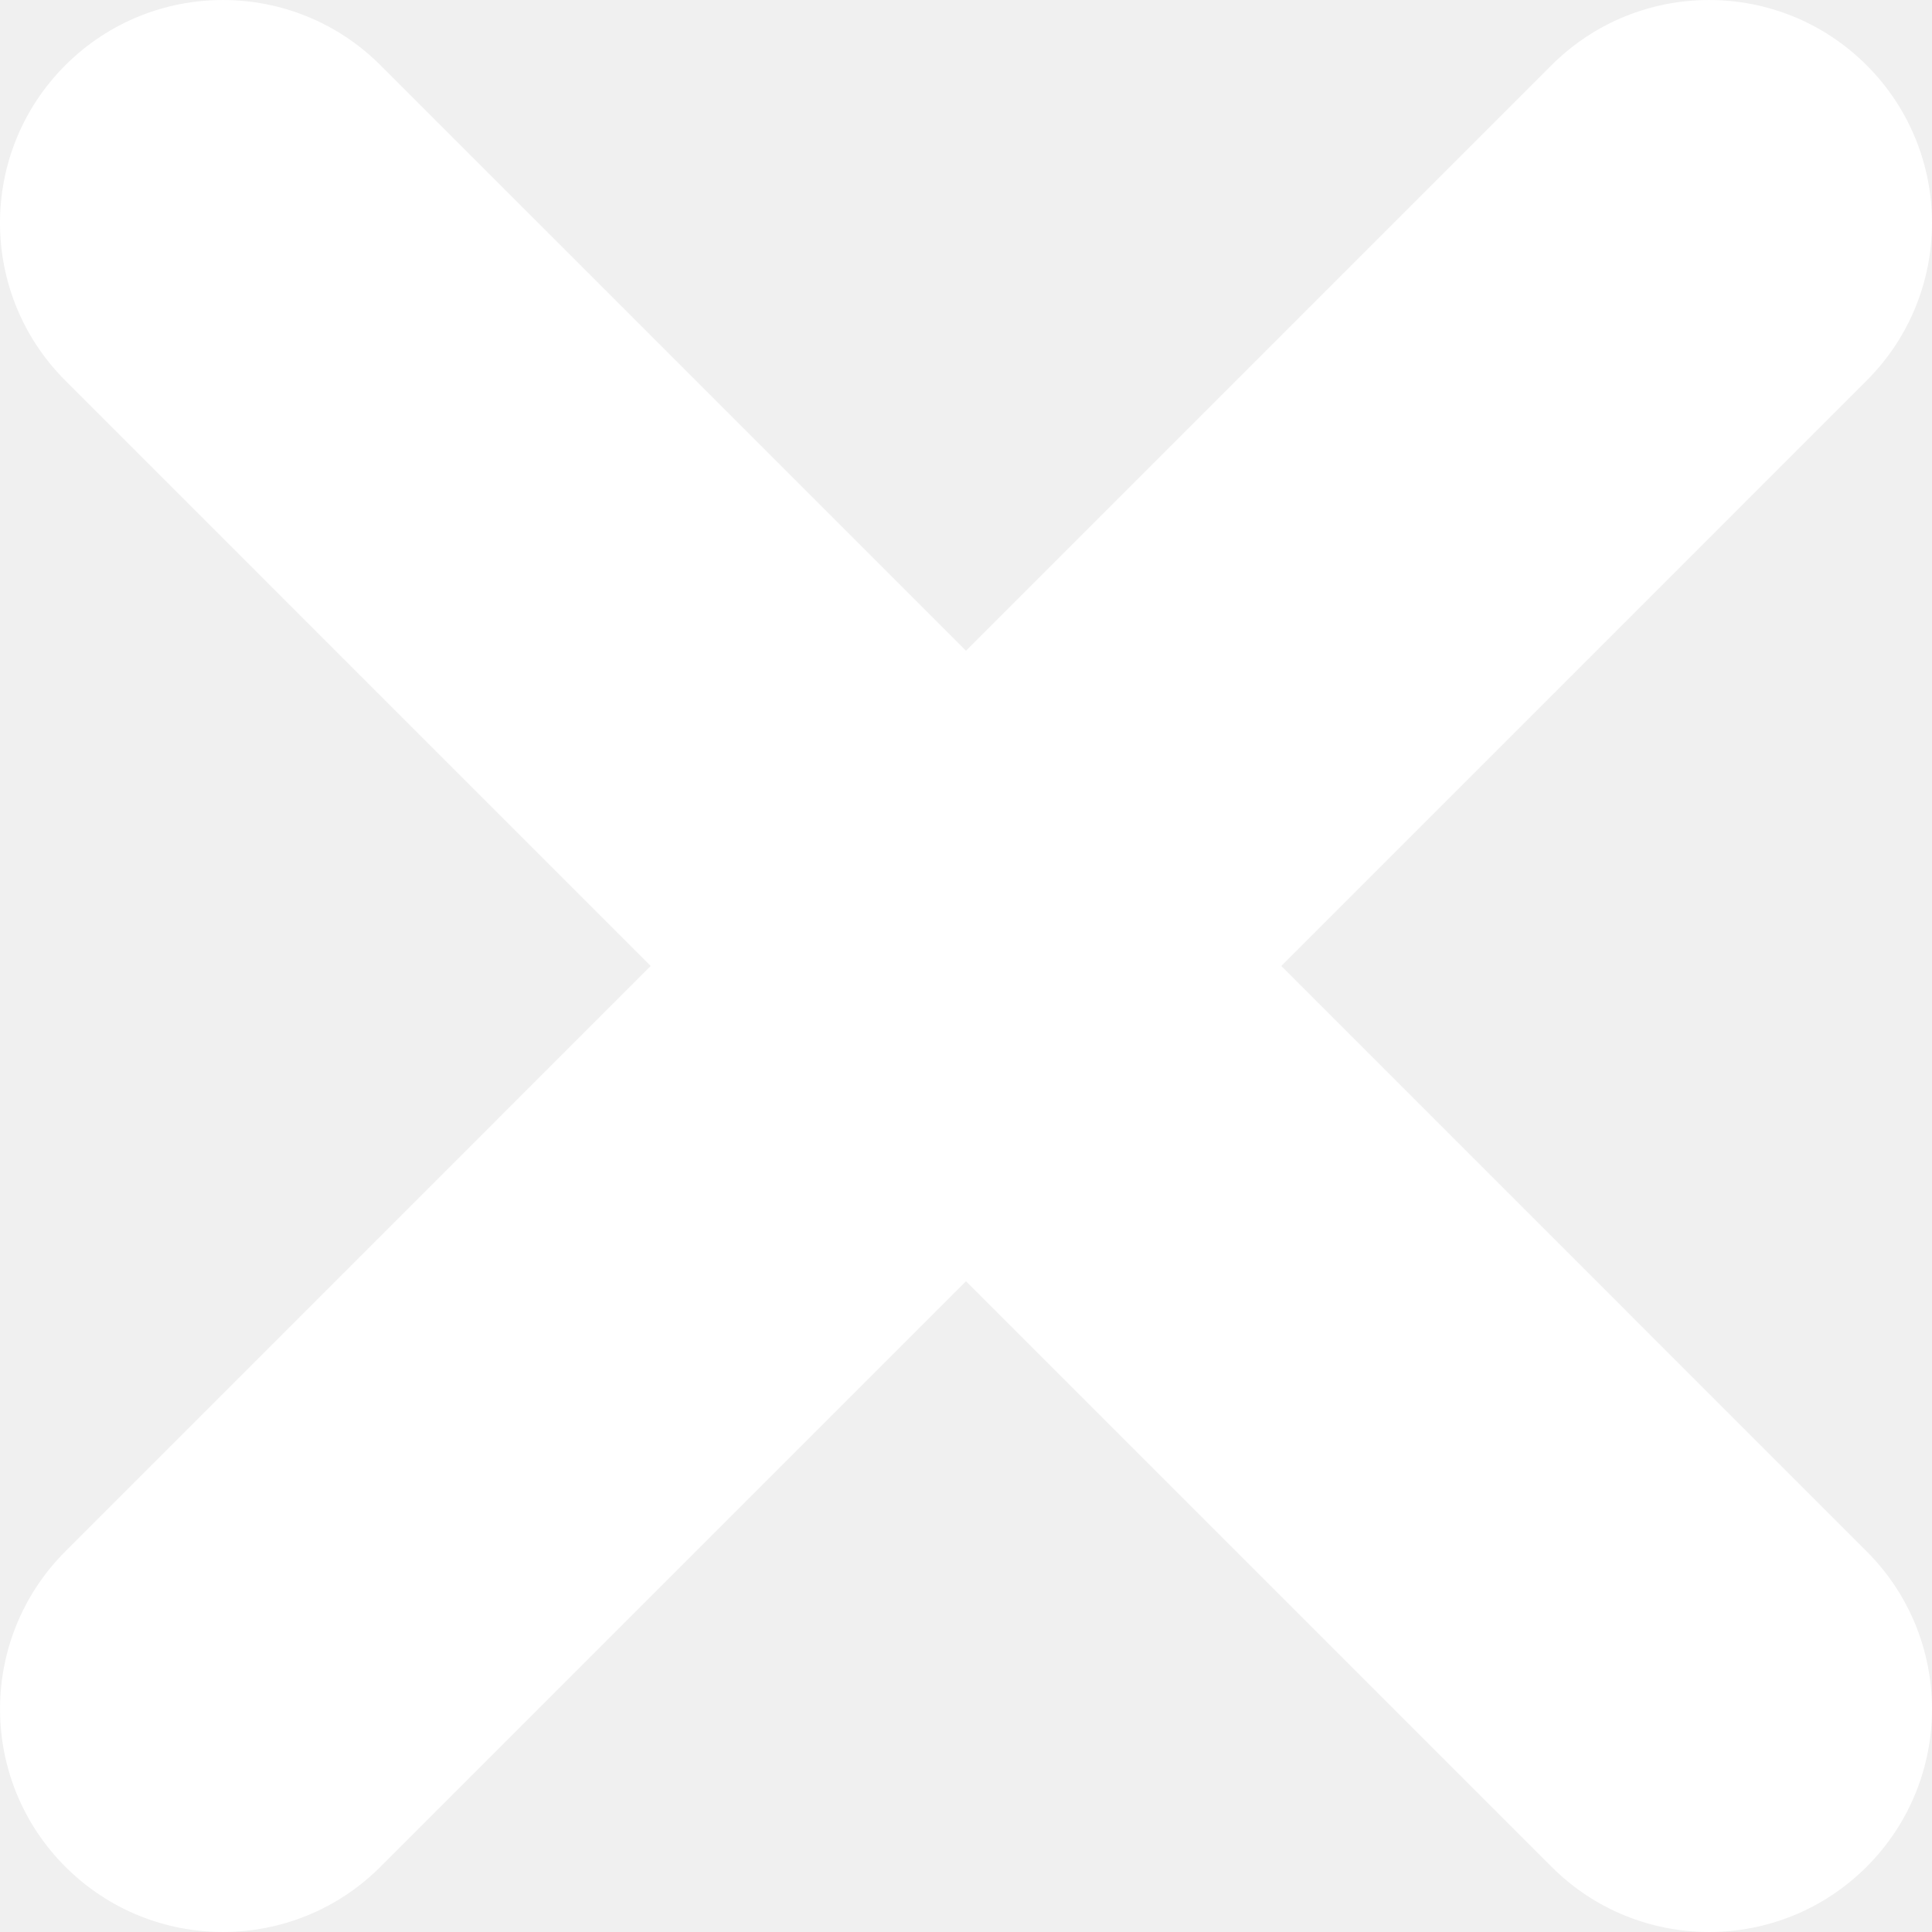
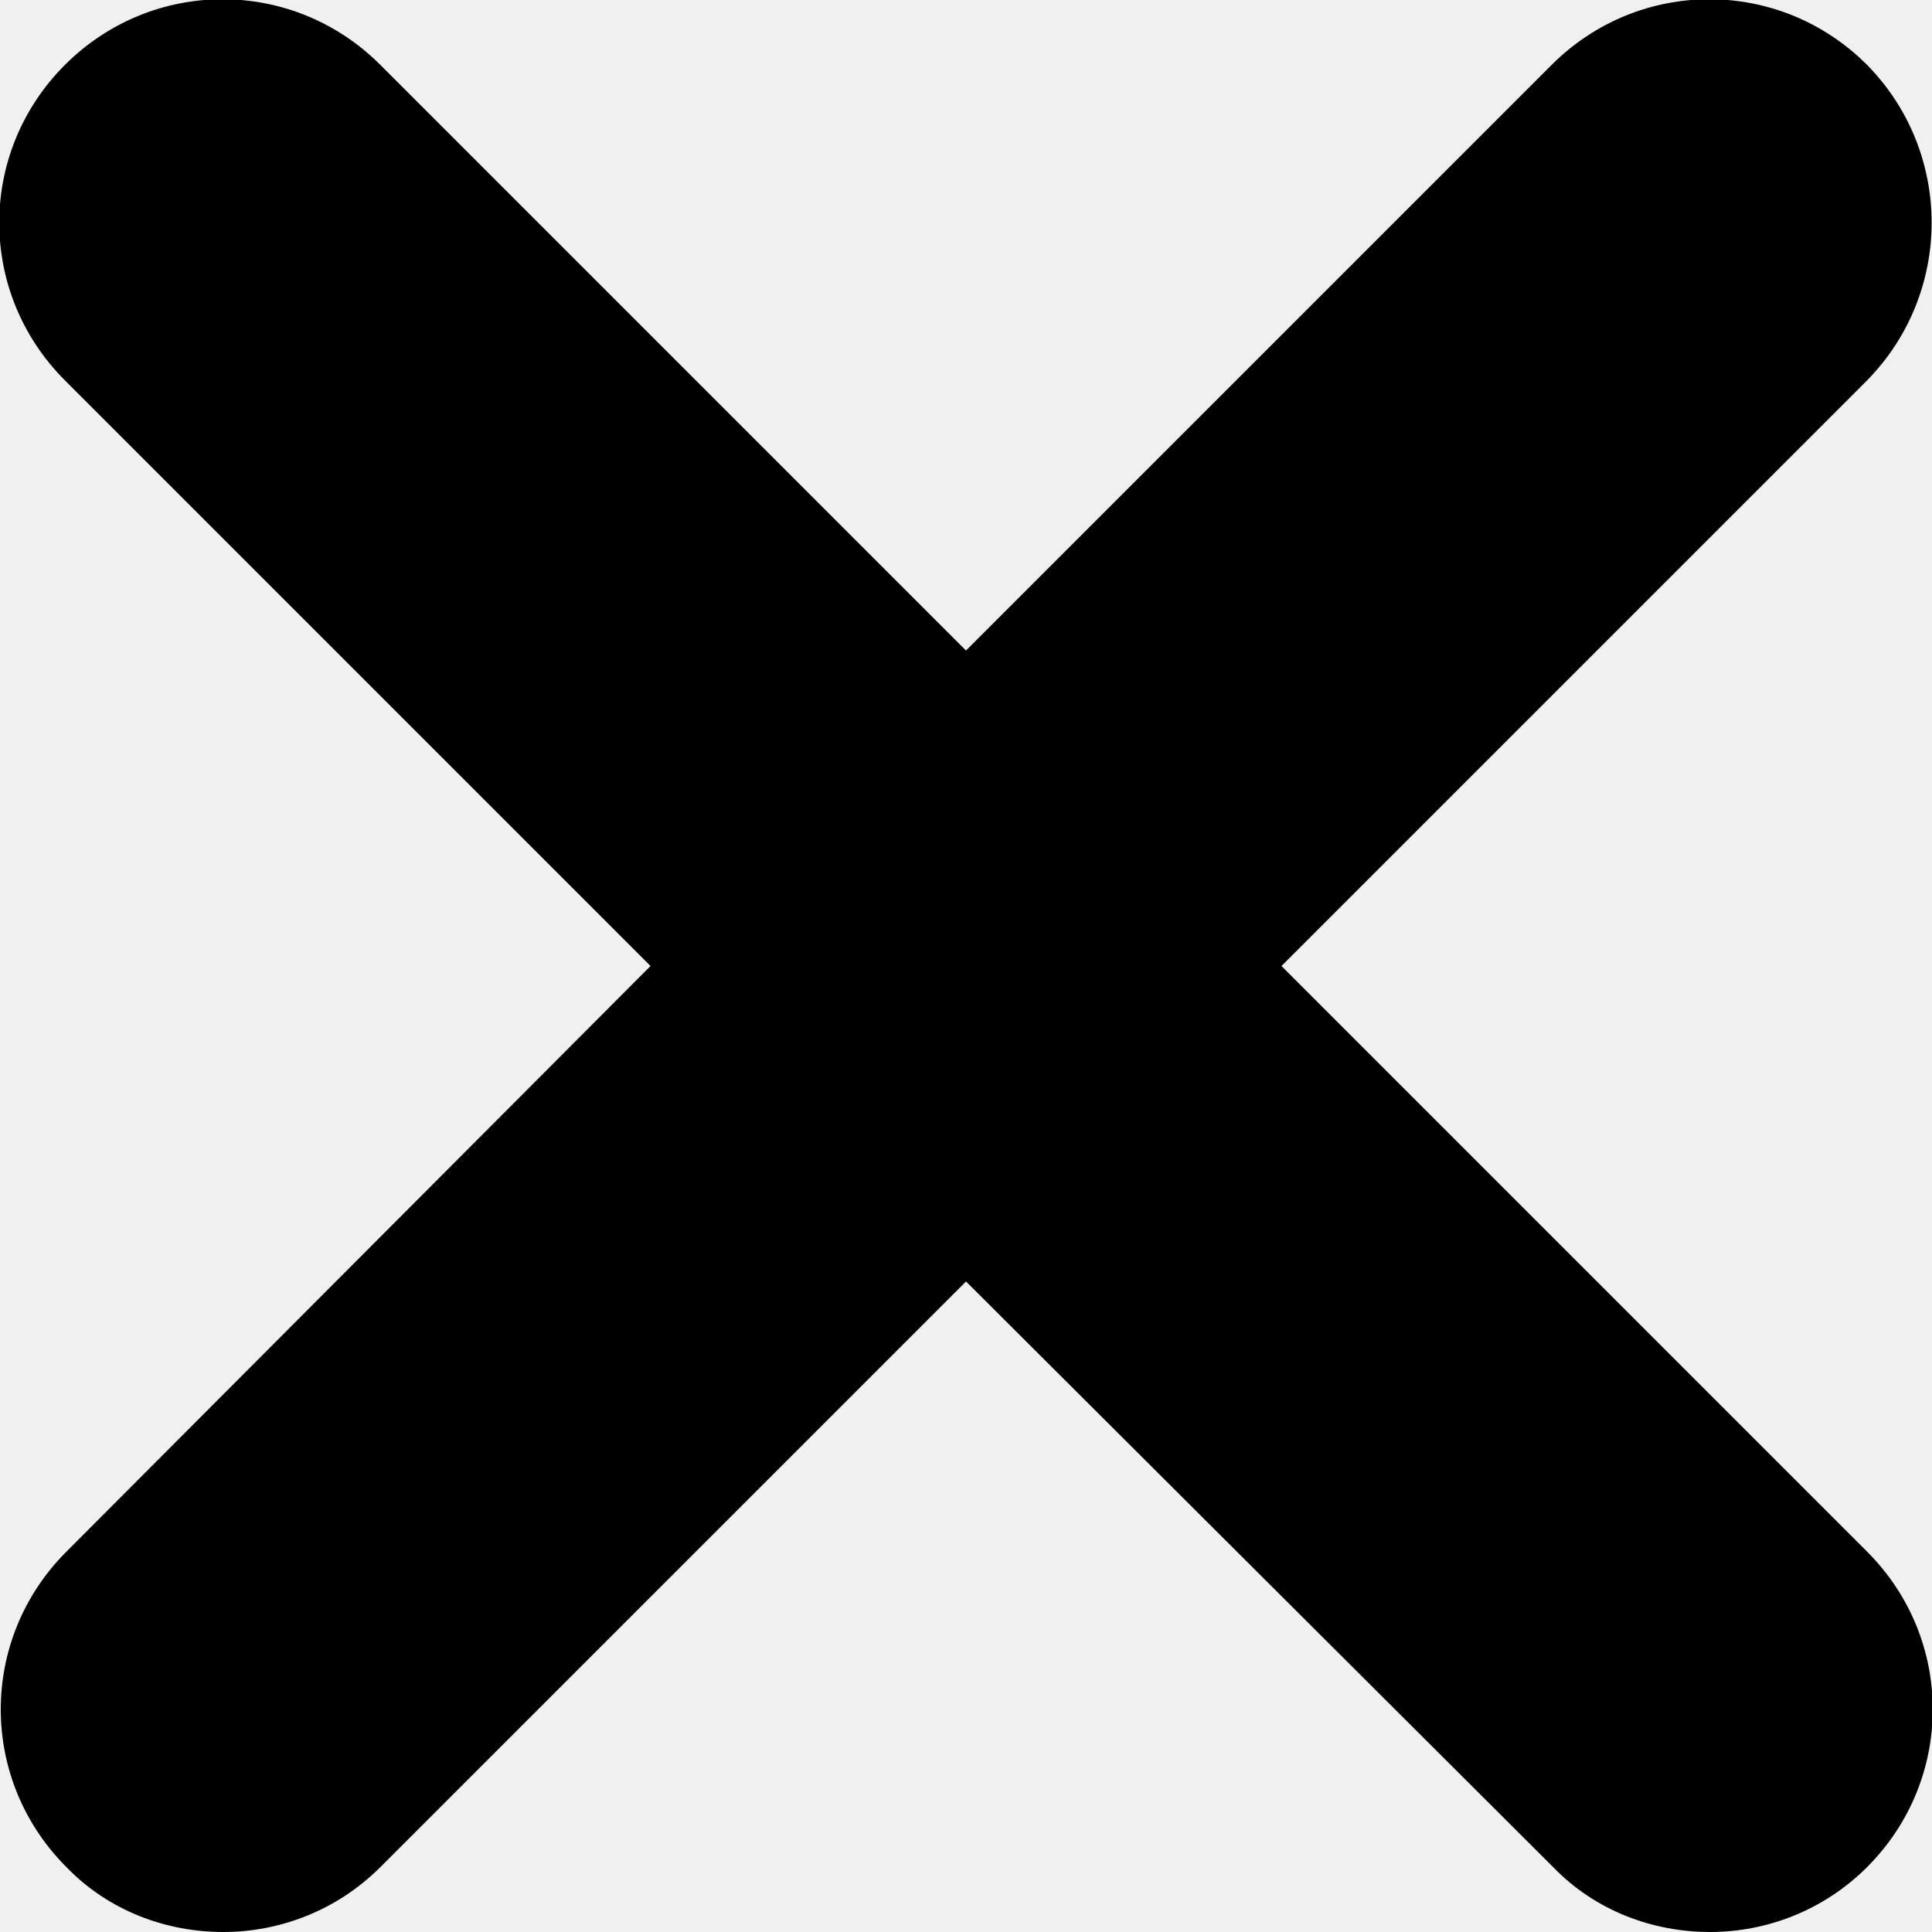
- <svg xmlns="http://www.w3.org/2000/svg" version="1.1" id="Capa_1" x="0px" y="0px" width="348.333px" height="348.334px" viewBox="0 0 348.333 348.334" style="enable-background:new 0 0 348.333 348.334;" xml:space="preserve">
-   <g>
-     <path d="M336.559,68.611L231.016,174.165l105.543,105.549c15.699,15.705,15.699,41.145,0,56.85         c-7.844,7.844-18.128,11.769-28.407,11.769c-10.296,0-20.581-3.919-28.419-11.769L174.167,231.003L68.609,336.563         c-7.843,7.844-18.128,11.769-28.416,11.769c-10.285,0-20.563-3.919-28.413-11.769c-15.699-15.698-15.699-41.139,0-56.85         l105.54-105.549L11.774,68.611c-15.699-15.699-15.699-41.145,0-56.844c15.696-15.687,41.127-15.687,56.829,0l105.563,105.554         L279.721,11.767c15.705-15.687,41.139-15.687,56.832,0C352.258,27.466,352.258,52.912,336.559,68.611z" fill="white" />
+ <svg xmlns="http://www.w3.org/2000/svg" version="1.1" id="Layer_1" x="0px" y="0px" viewBox="0 0 128 128" style="enable-background:new 0 0 128 128;" xml:space="preserve">
+   <g id="XMLID_3_">
+     <path id="XMLID_1_" d="M123.7,25.2L84.9,64l38.8,38.8c5.8,5.8,5.8,15.1,0,20.9c-2.9,2.9-6.7,4.3-10.4,4.3c-3.8,0-7.6-1.4-10.4-4.3         L64,84.9l-38.8,38.8c-2.9,2.9-6.7,4.3-10.4,4.3c-3.8,0-7.6-1.4-10.4-4.3c-5.8-5.8-5.8-15.1,0-20.9L43.1,64L4.3,25.2         c-5.8-5.8-5.8-15.1,0-20.9c5.8-5.8,15.1-5.8,20.9,0L64,43.1l38.8-38.8c5.8-5.8,15.1-5.8,20.9,0C129.4,10.1,129.4,19.4,123.7,25.2z" />
  </g>
</svg>
